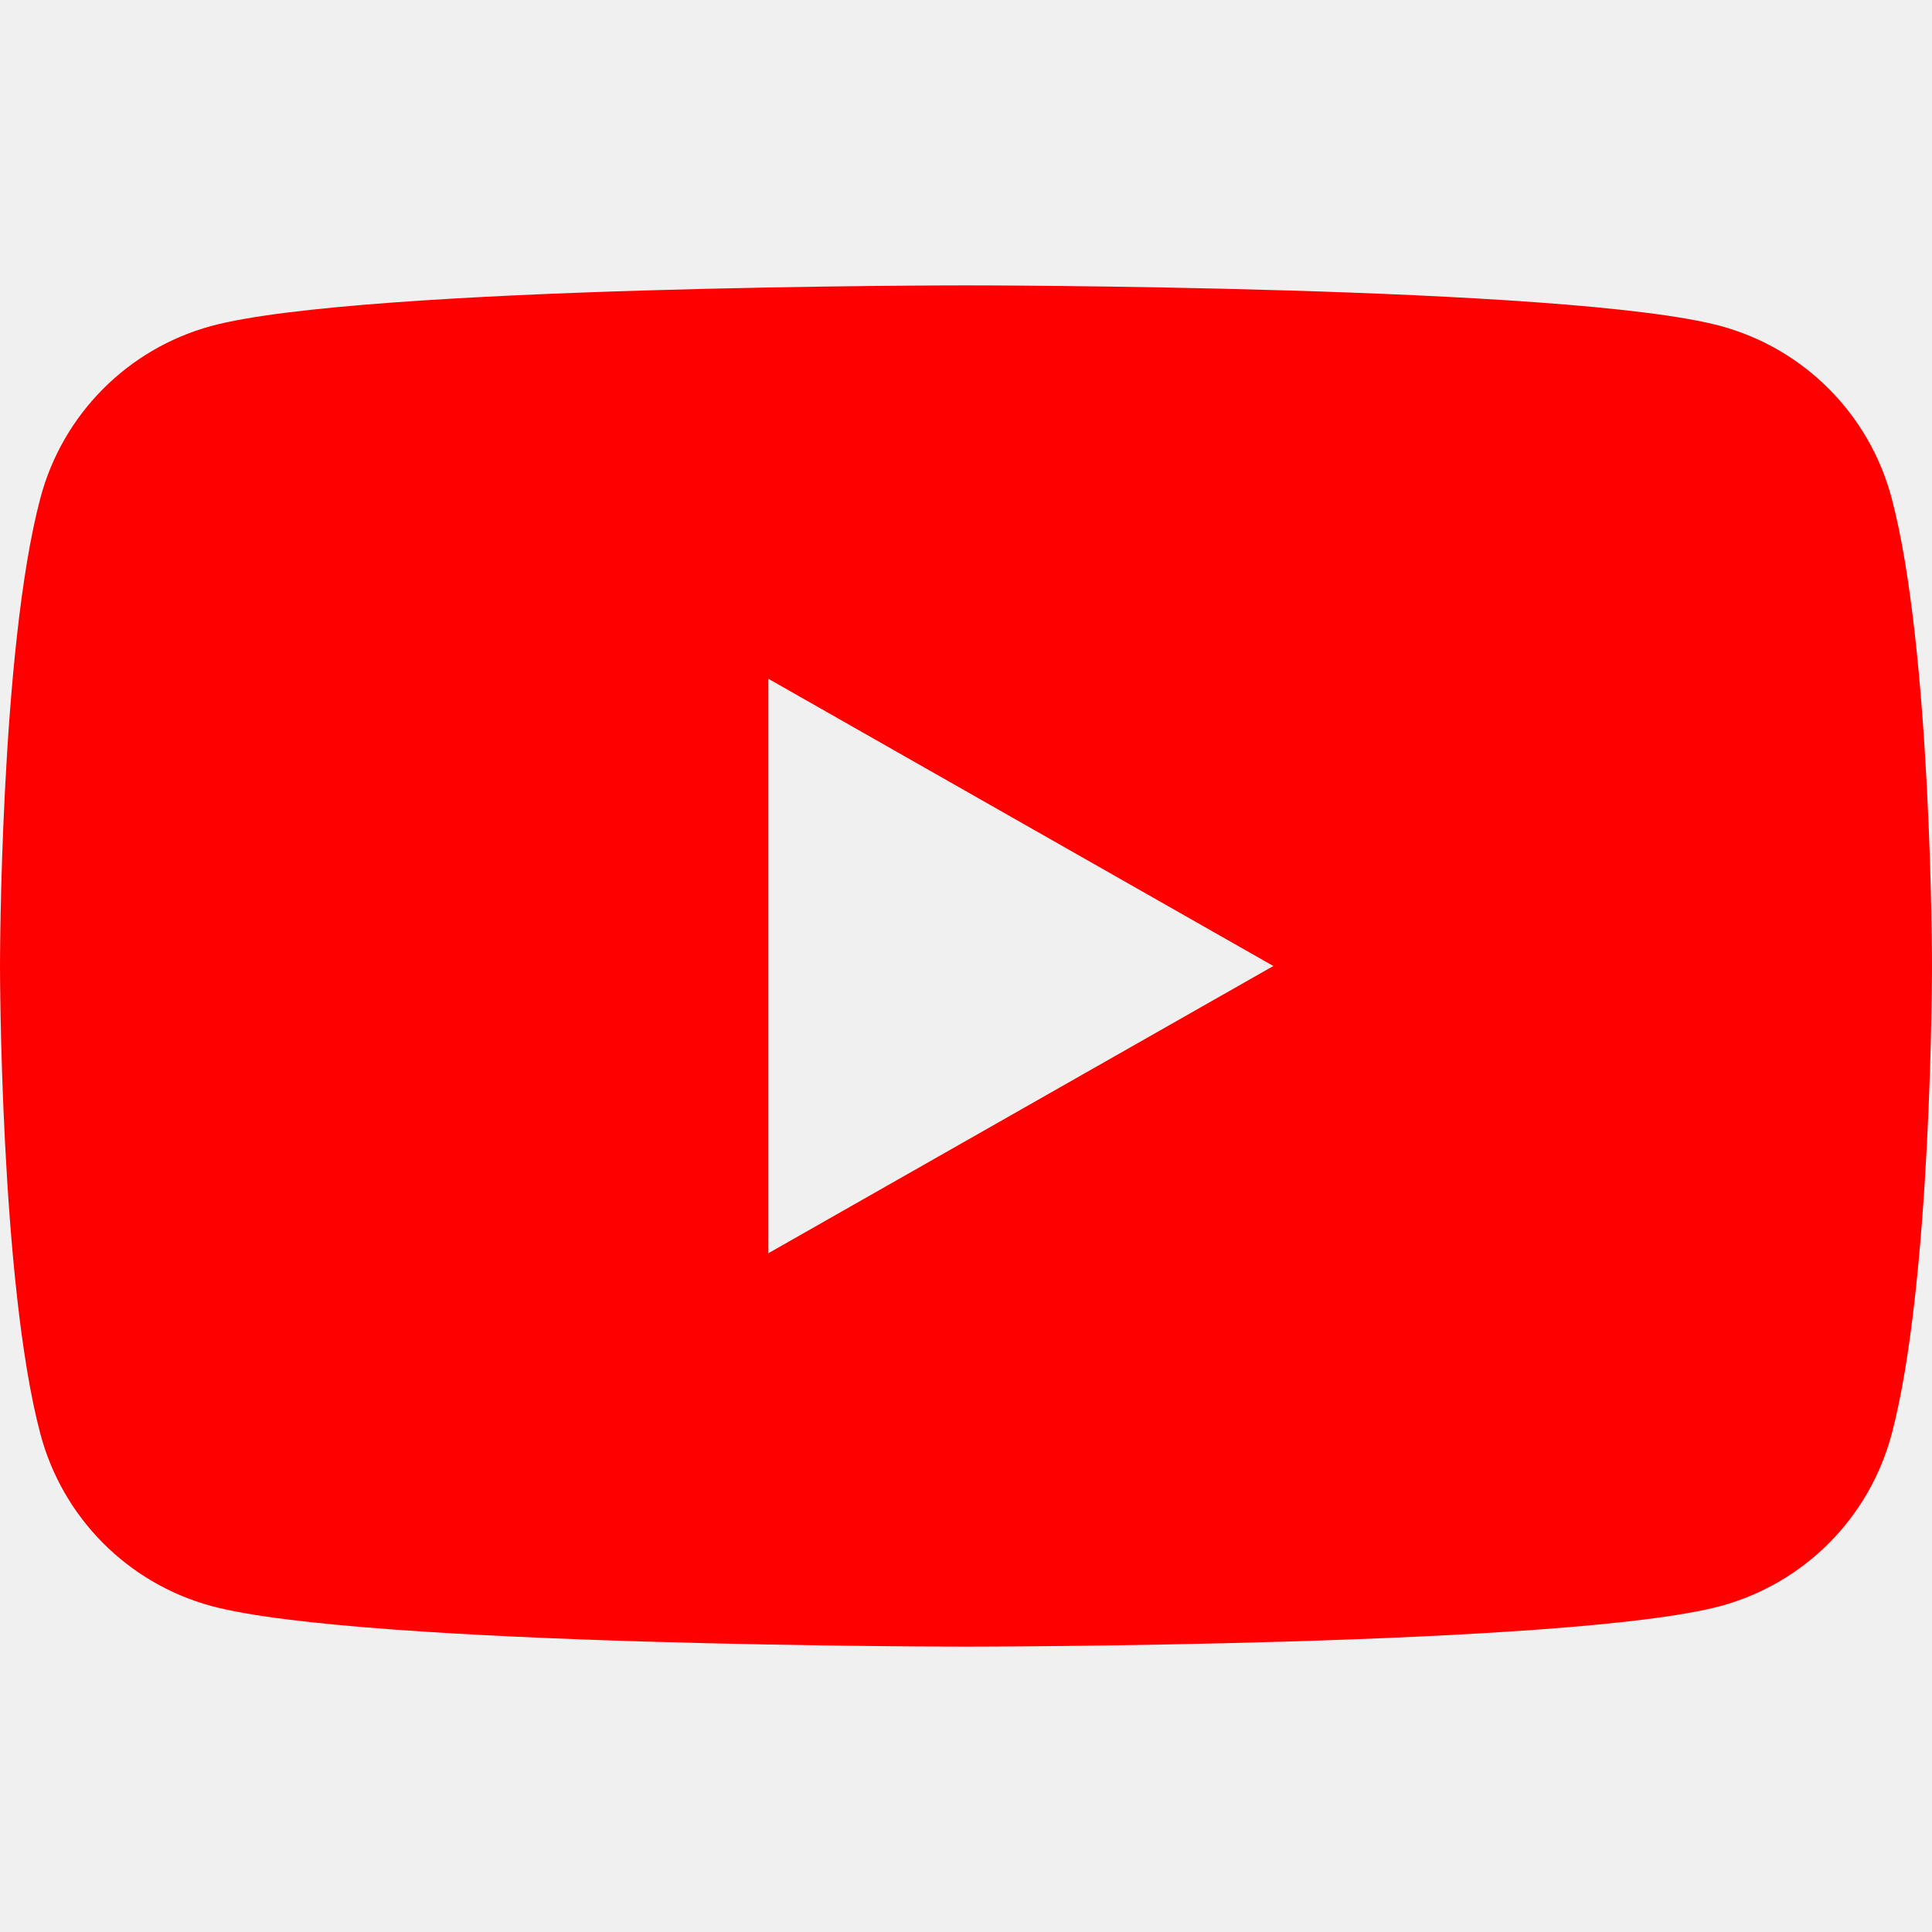
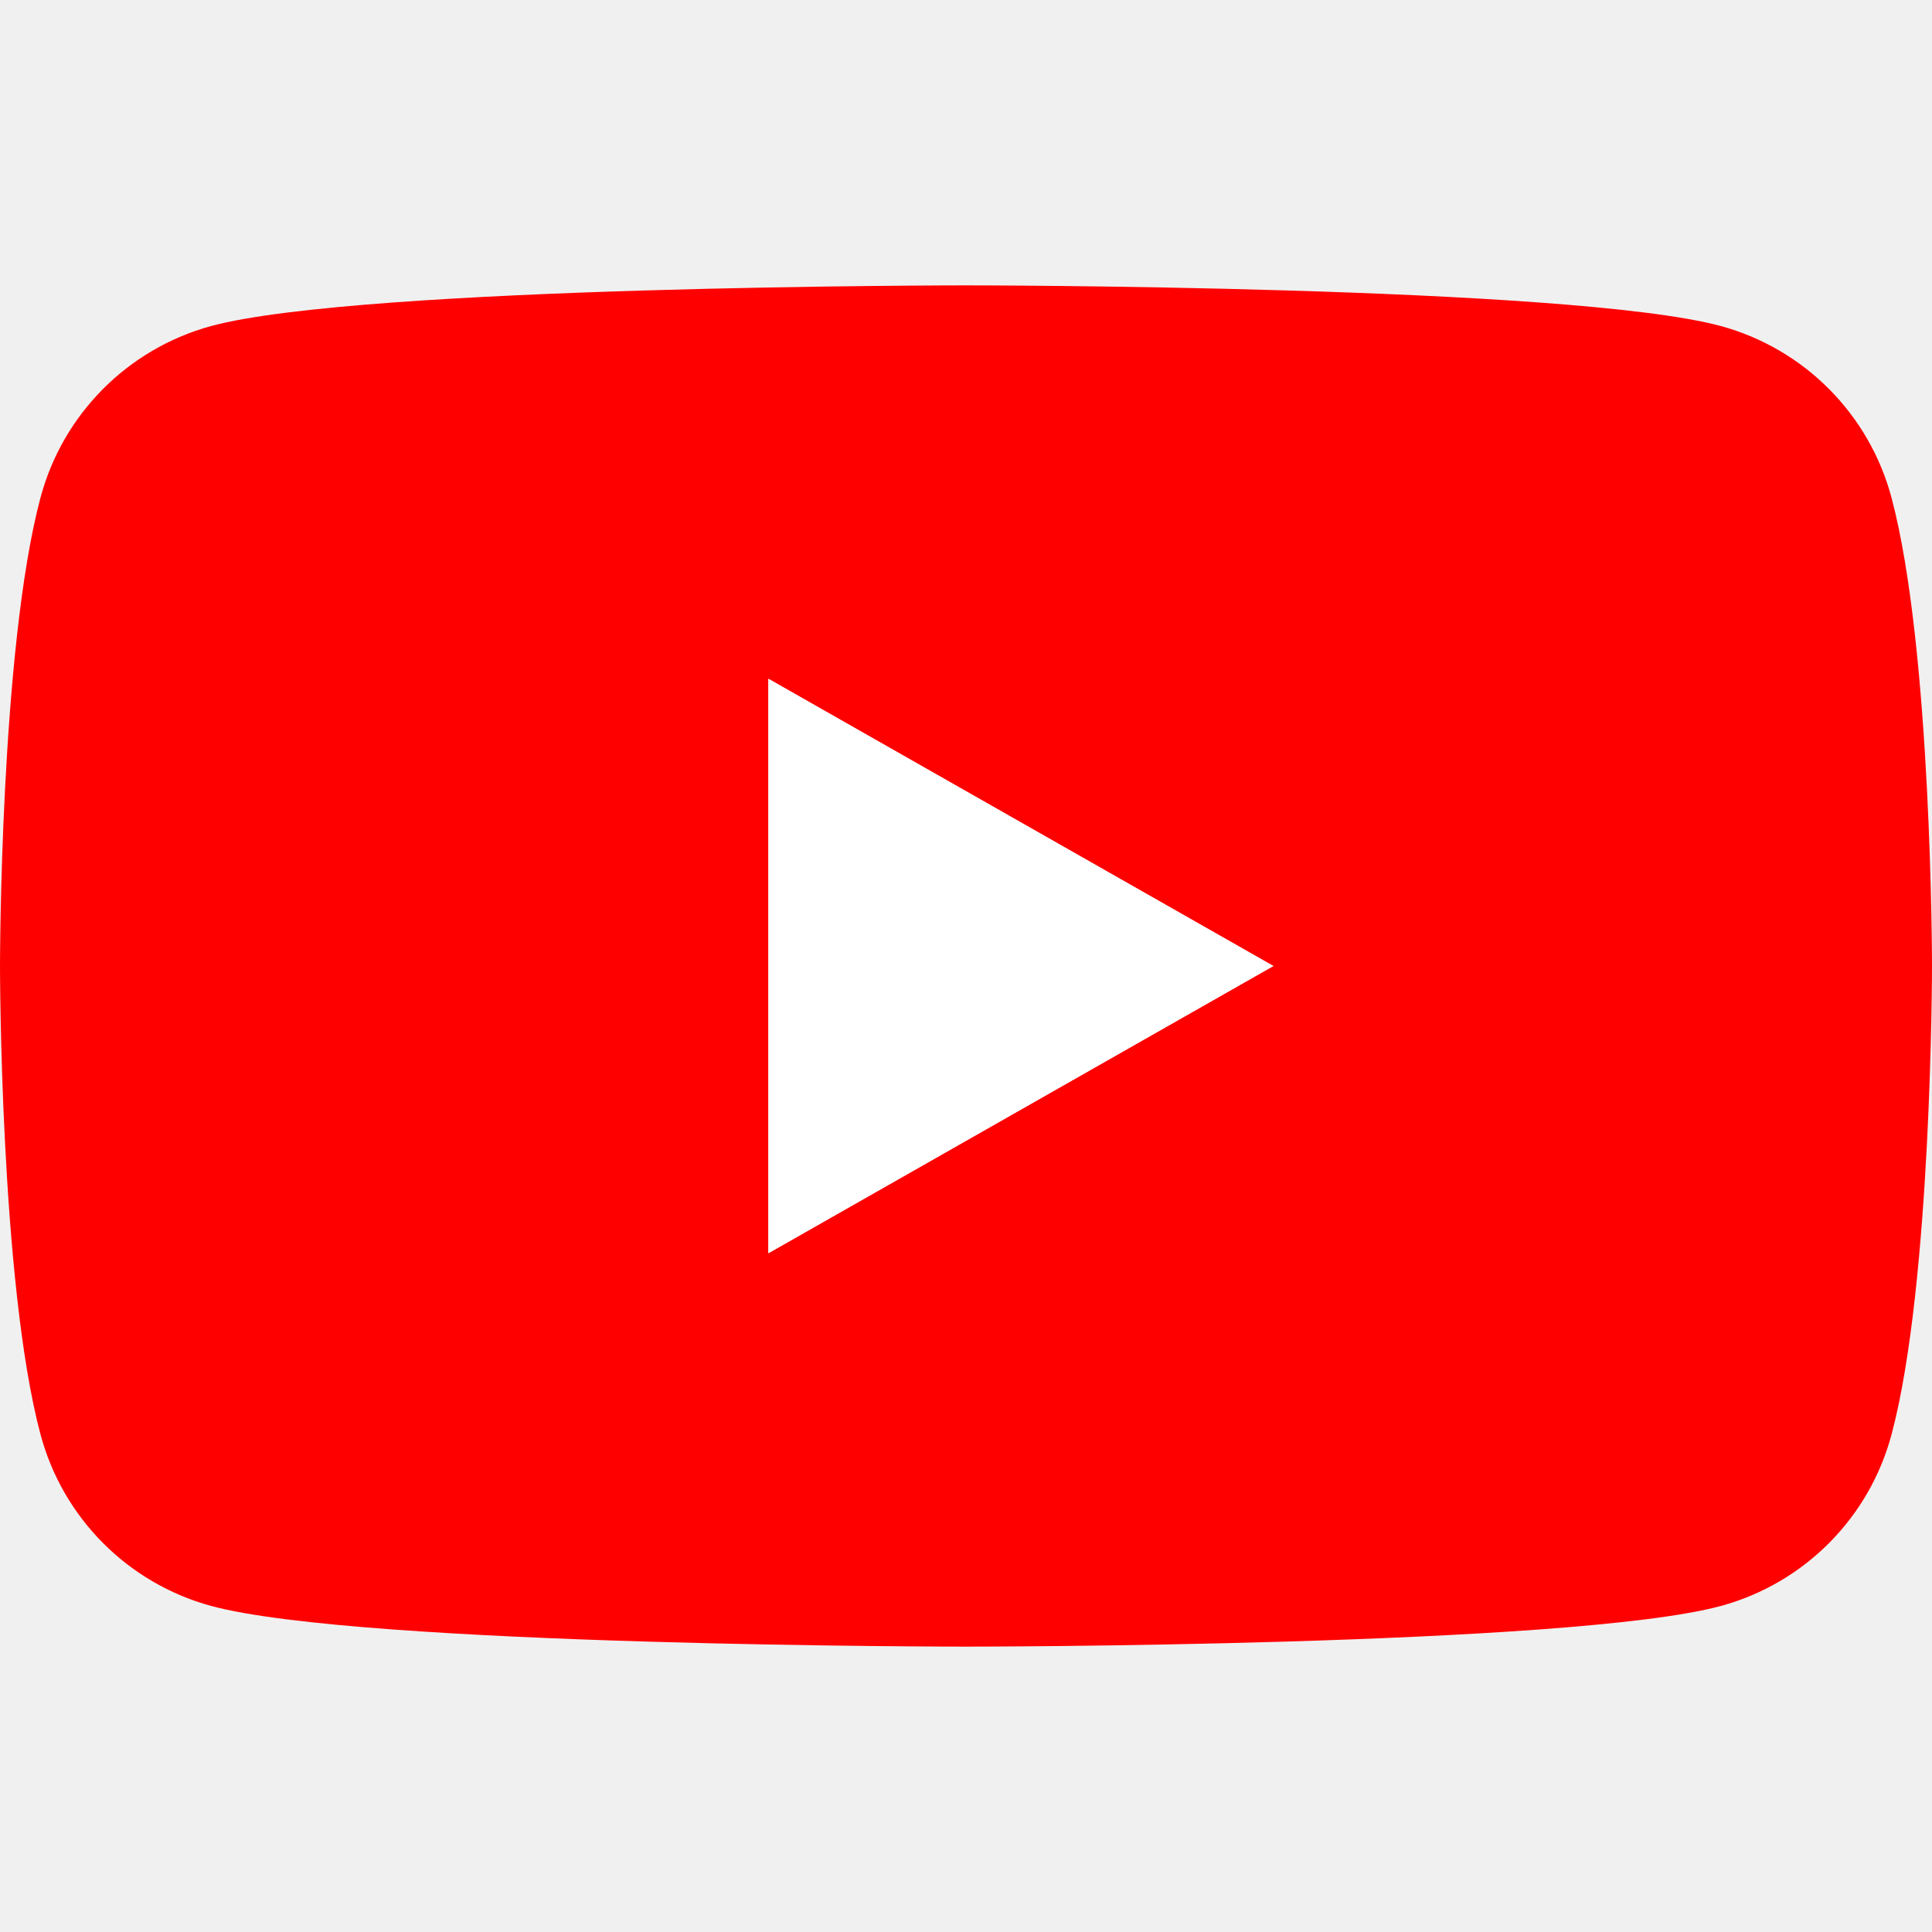
<svg xmlns="http://www.w3.org/2000/svg" fill="#FF0000" role="img" viewBox="0 0 24 24">
  <path d="M23.498 6.186a3.016 3.016 0 0 0-2.122-2.136C19.505 3.545 12 3.545 12 3.545s-7.505 0-9.377.505A3.017 3.017 0 0 0 .502 6.186C0 8.07 0 12 0 12s0 3.93.502 5.814a3.016 3.016 0 0 0 2.122 2.136c1.871.505 9.376.505 9.376.505s7.505 0 9.377-.505a3.015 3.015 0 0 0 2.122-2.136C24 15.93 24 12 24 12s0-3.93-.502-5.814zM9.545 15.568V8.432L15.818 12l-6.273 3.568z" />
+   <path id="yt-play" d="M9.545 15.568V8.432L15.818 12l-6.273 3.568z" fill="#FFFFFF" />
</svg>
